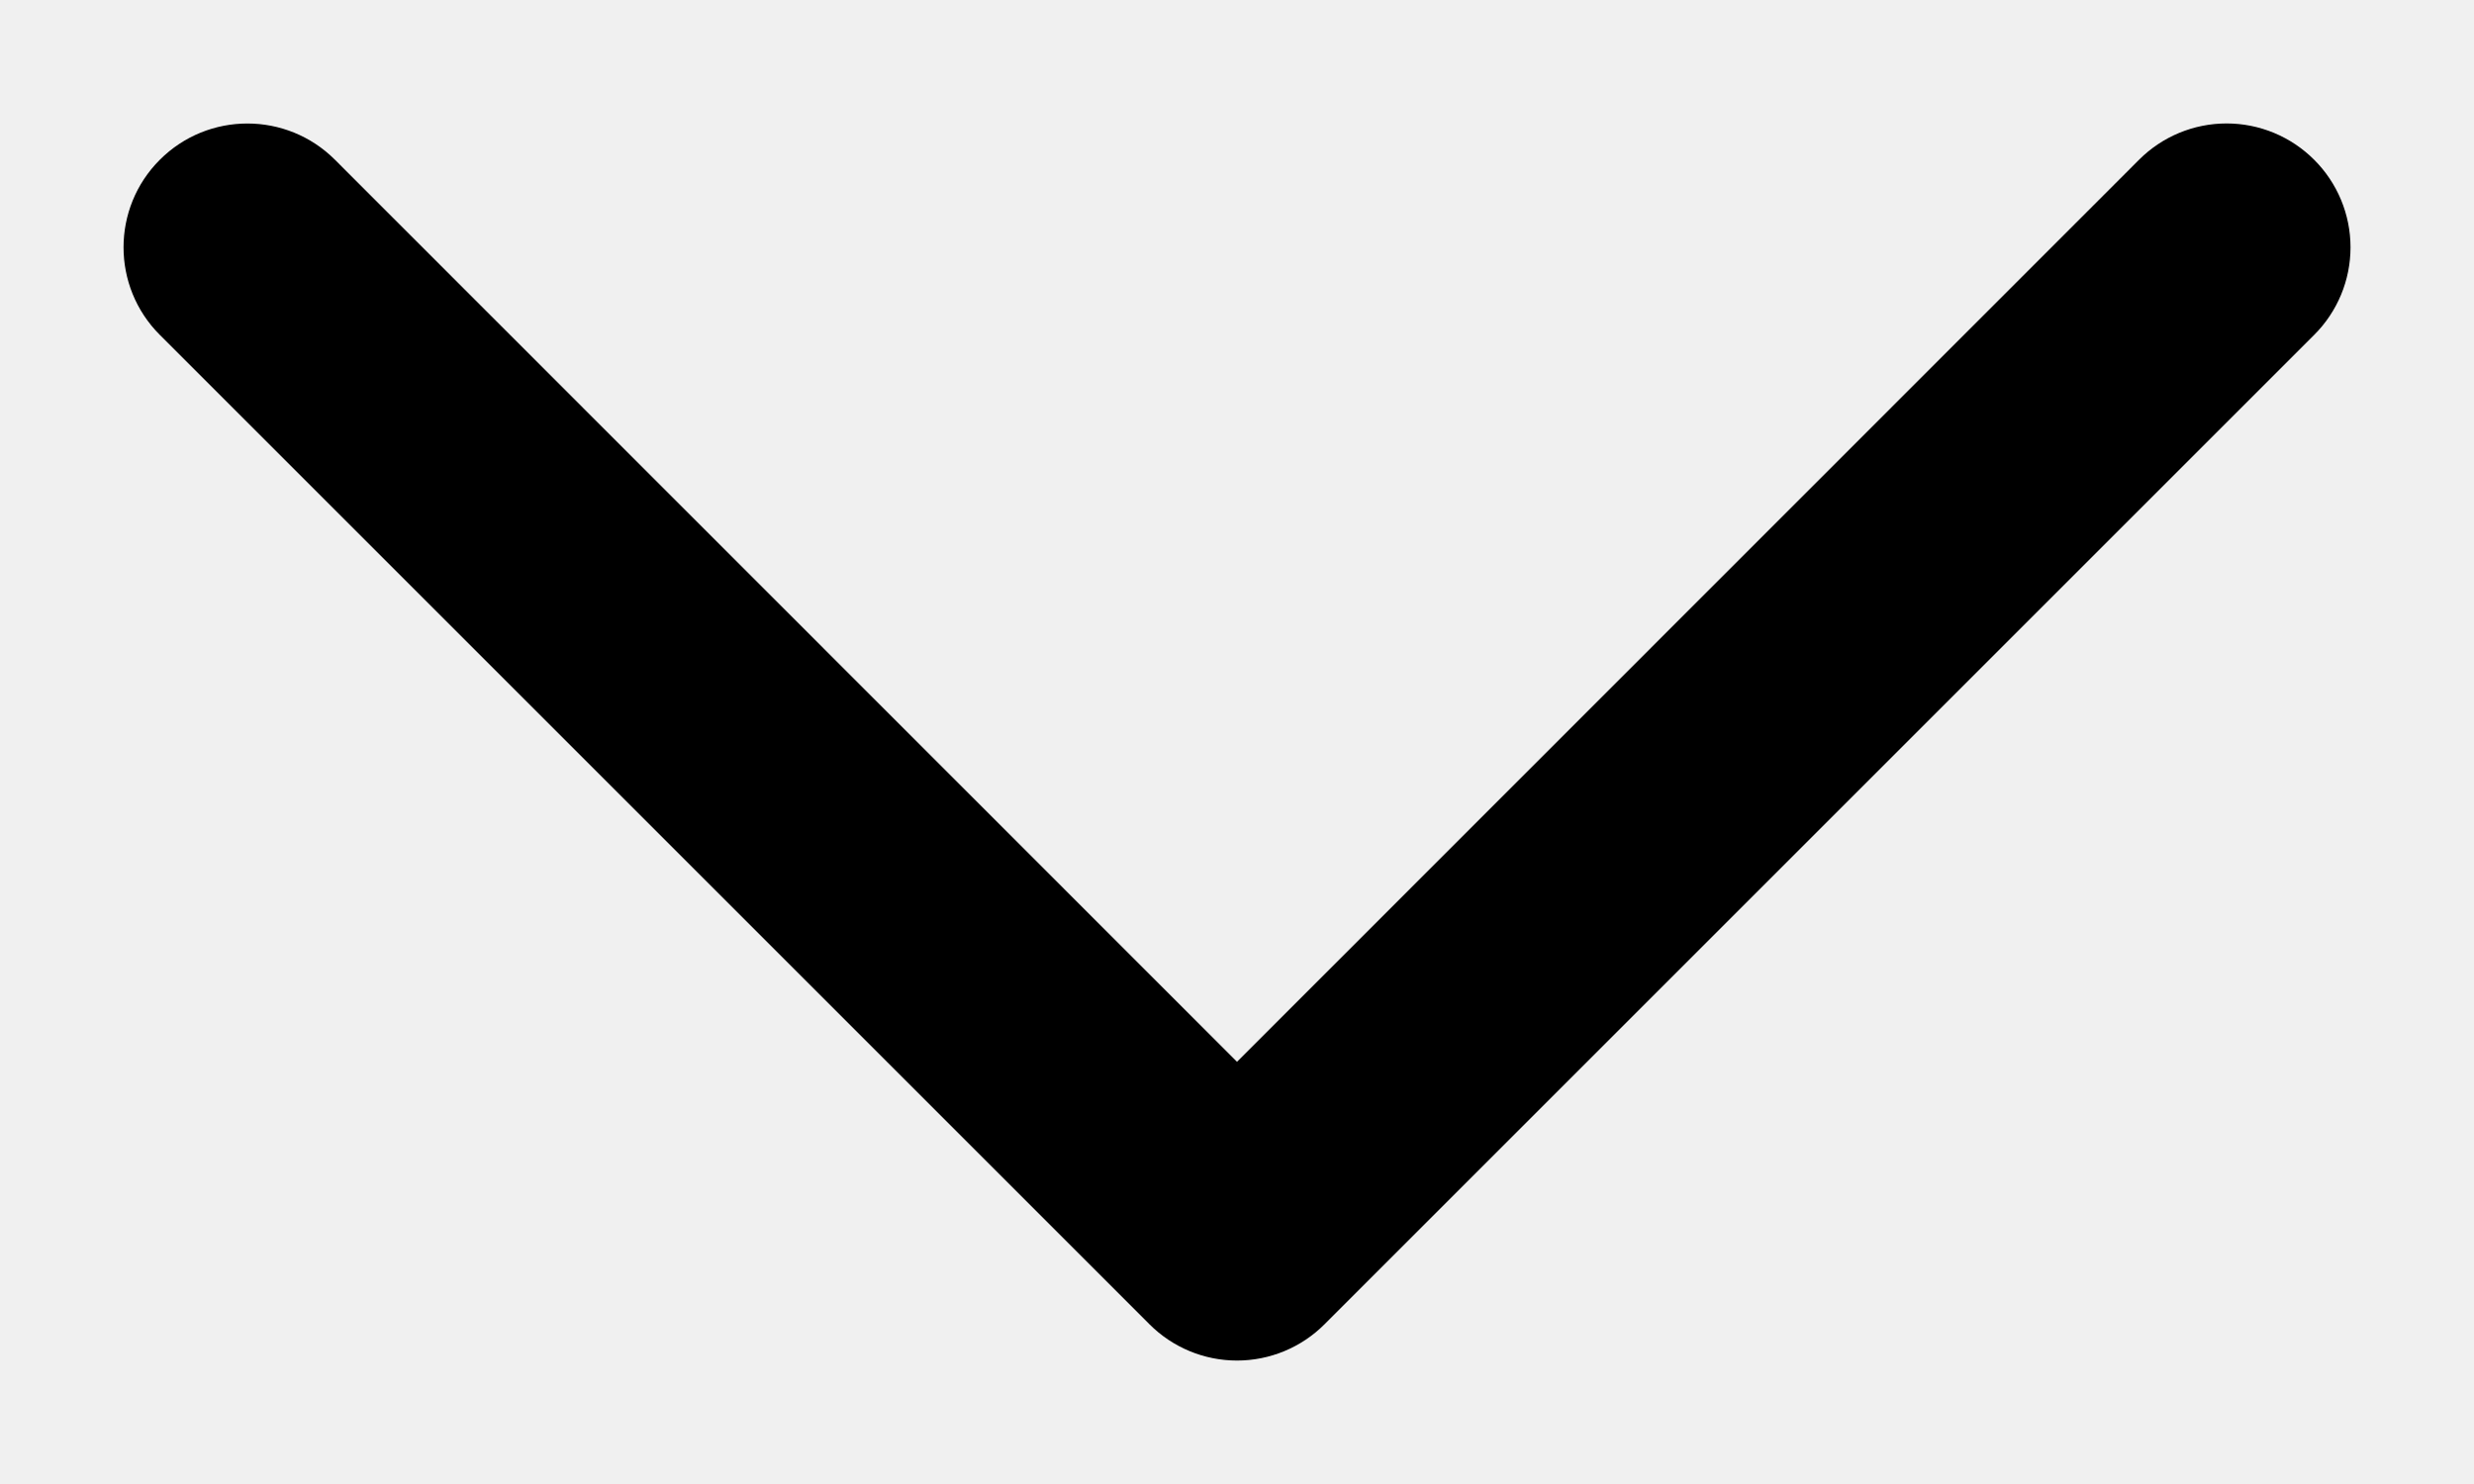
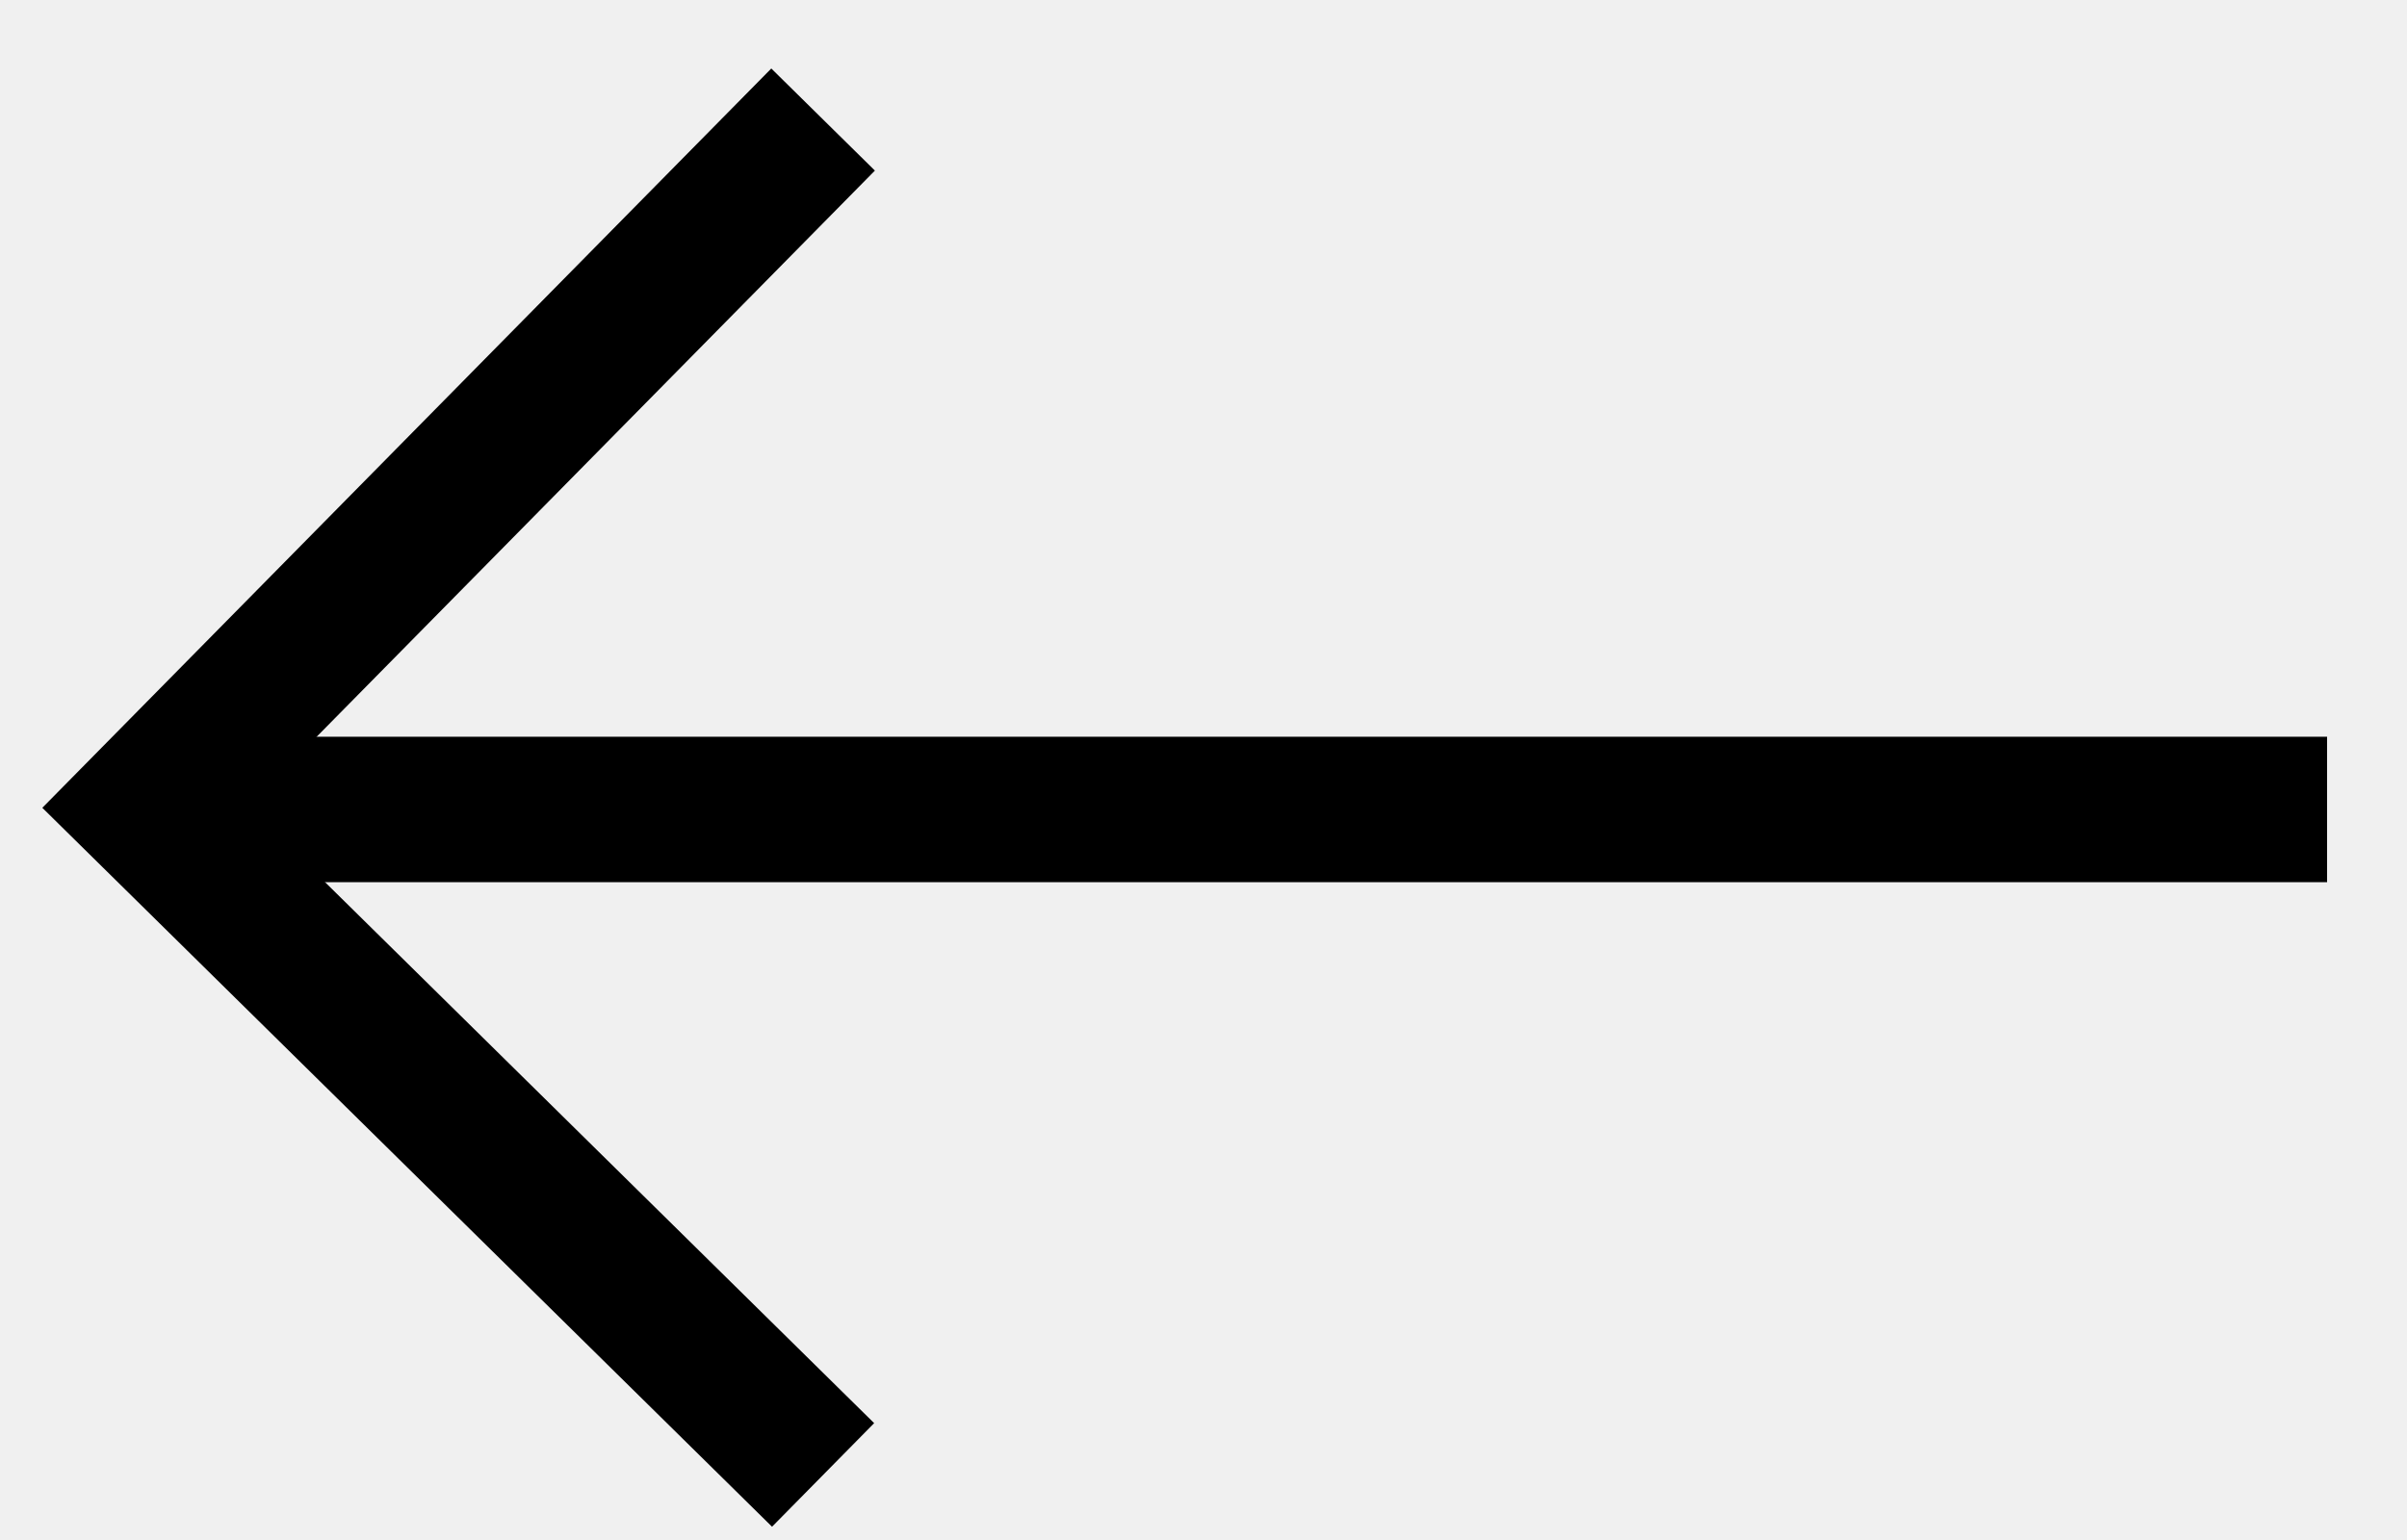
- <svg class="icon icon-caret" viewBox="0 0 10 6">
-   <path fill="currentColor" fill-rule="evenodd" d="M9.354.646a.5.5 0 0 0-.708 0L5 4.293 1.354.646a.5.5 0 0 0-.708.708l4 4a.5.5 0 0 0 .708 0l4-4a.5.5 0 0 0 0-.708" clip-rule="evenodd" />
+ <svg xmlns="http://www.w3.org/2000/svg" class="icon icon-caret" width="25" height="16" viewBox="0 0 25 16" fill="none">
+   <g clip-path="url(#clip0_27_1482)">
+     <path d="M8.549 15.324L1.508 8.385L8.549 1.242" stroke="currentColor" stroke-width="1.511" />
+     <path d="M1.641 8.41H24.172" stroke="currentColor" stroke-width="1.511" />
+   </g>
+   <defs>
+     <clipPath id="clip0_27_1482">
+       <rect width="24.17" height="15.862" fill="white" />
+     </clipPath>
+   </defs>
</svg>
